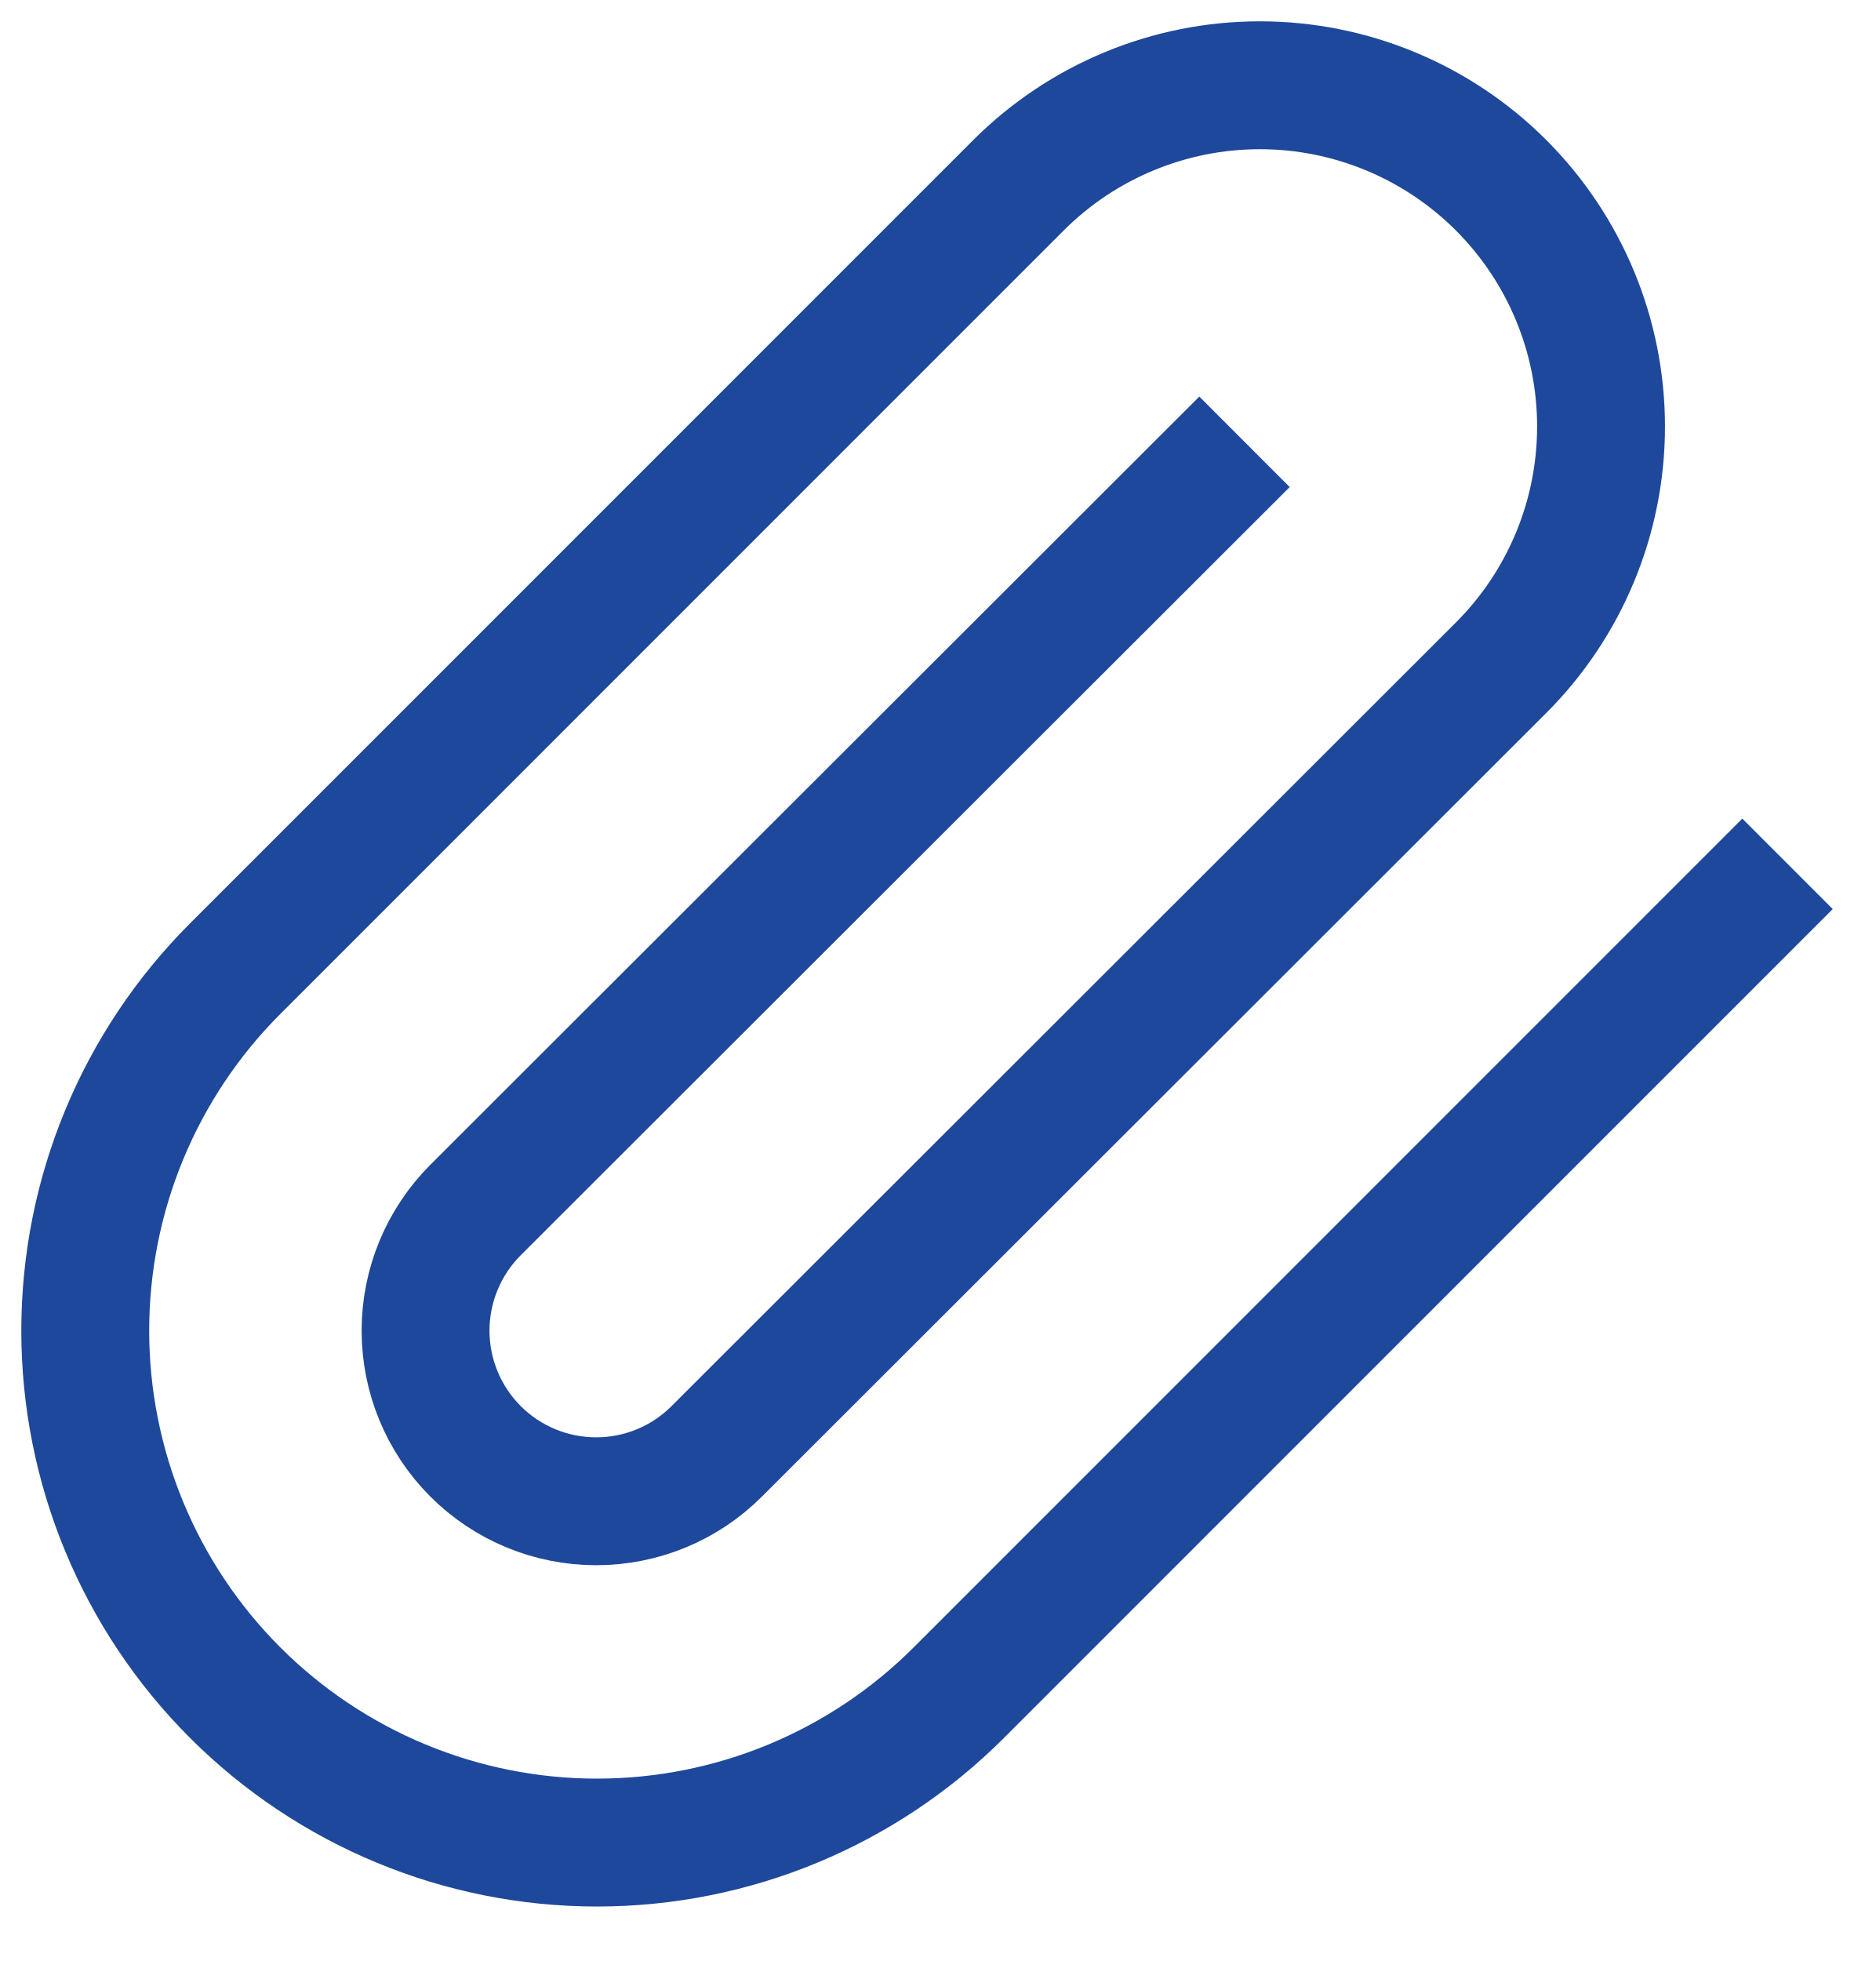
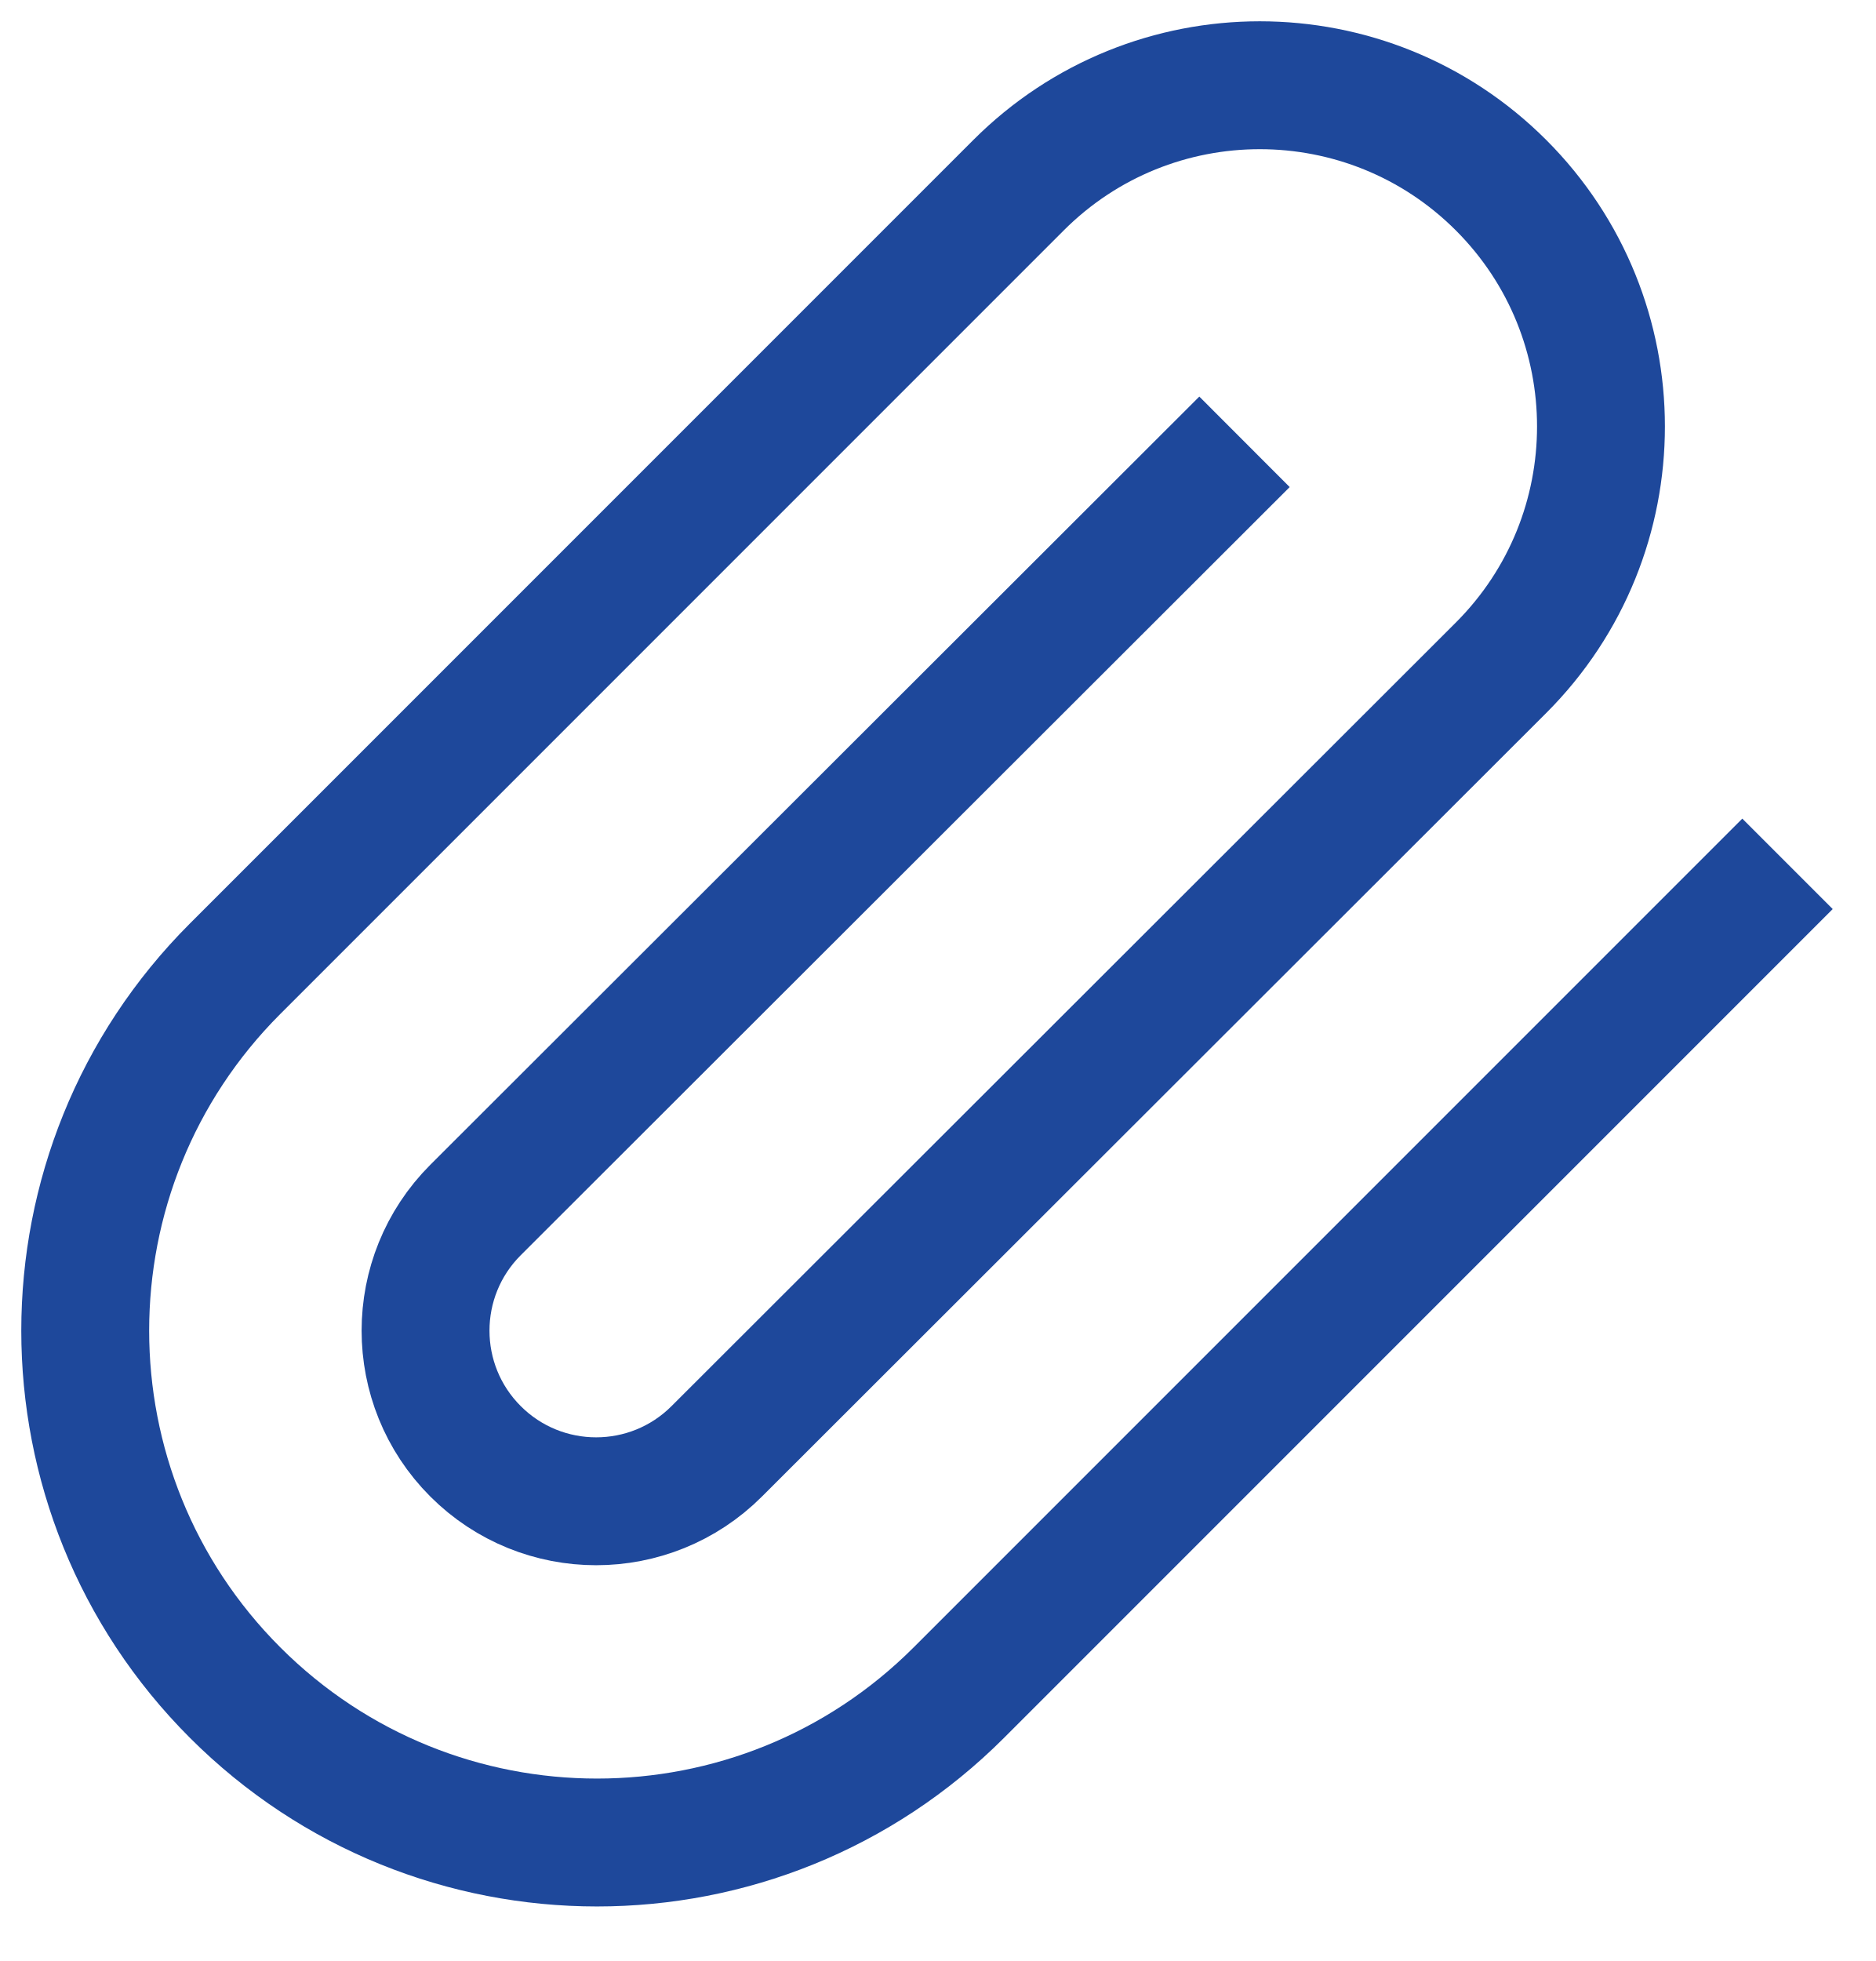
- <svg xmlns="http://www.w3.org/2000/svg" width="22" height="23" viewBox="0 0 22 23" fill="none">
-   <path d="M20.438 10.662L11.248 19.852C10.123 20.978 8.596 21.611 7.003 21.611C5.411 21.611 3.884 20.978 2.758 19.852C1.632 18.726 1 17.199 1 15.607C1 14.015 1.632 12.488 2.758 11.362L11.948 2.172C12.699 1.422 13.717 1 14.778 1C15.84 1 16.858 1.422 17.608 2.172C18.359 2.923 18.781 3.941 18.781 5.002C18.781 6.064 18.359 7.082 17.608 7.832L8.408 17.022C8.033 17.398 7.524 17.608 6.993 17.608C6.463 17.608 5.954 17.398 5.578 17.022C5.203 16.647 4.992 16.138 4.992 15.607C4.992 15.076 5.203 14.568 5.578 14.192L14.068 5.712" stroke="#1E489B" stroke-width="1.5" stroke-linecap="square" stroke-linejoin="round" />
+ <svg xmlns="http://www.w3.org/2000/svg" width="22" height="23" fill="none">
+   <path d="m20.438 10.662-9.19 9.19a6.003 6.003 0 1 1-8.49-8.49l9.19-9.19a4.002 4.002 0 0 1 5.66 5.66l-9.2 9.19a2.001 2.001 0 1 1-2.83-2.83l8.49-8.48" stroke="#1E489B" stroke-width="1.5" stroke-linecap="square" stroke-linejoin="round" />
</svg>
